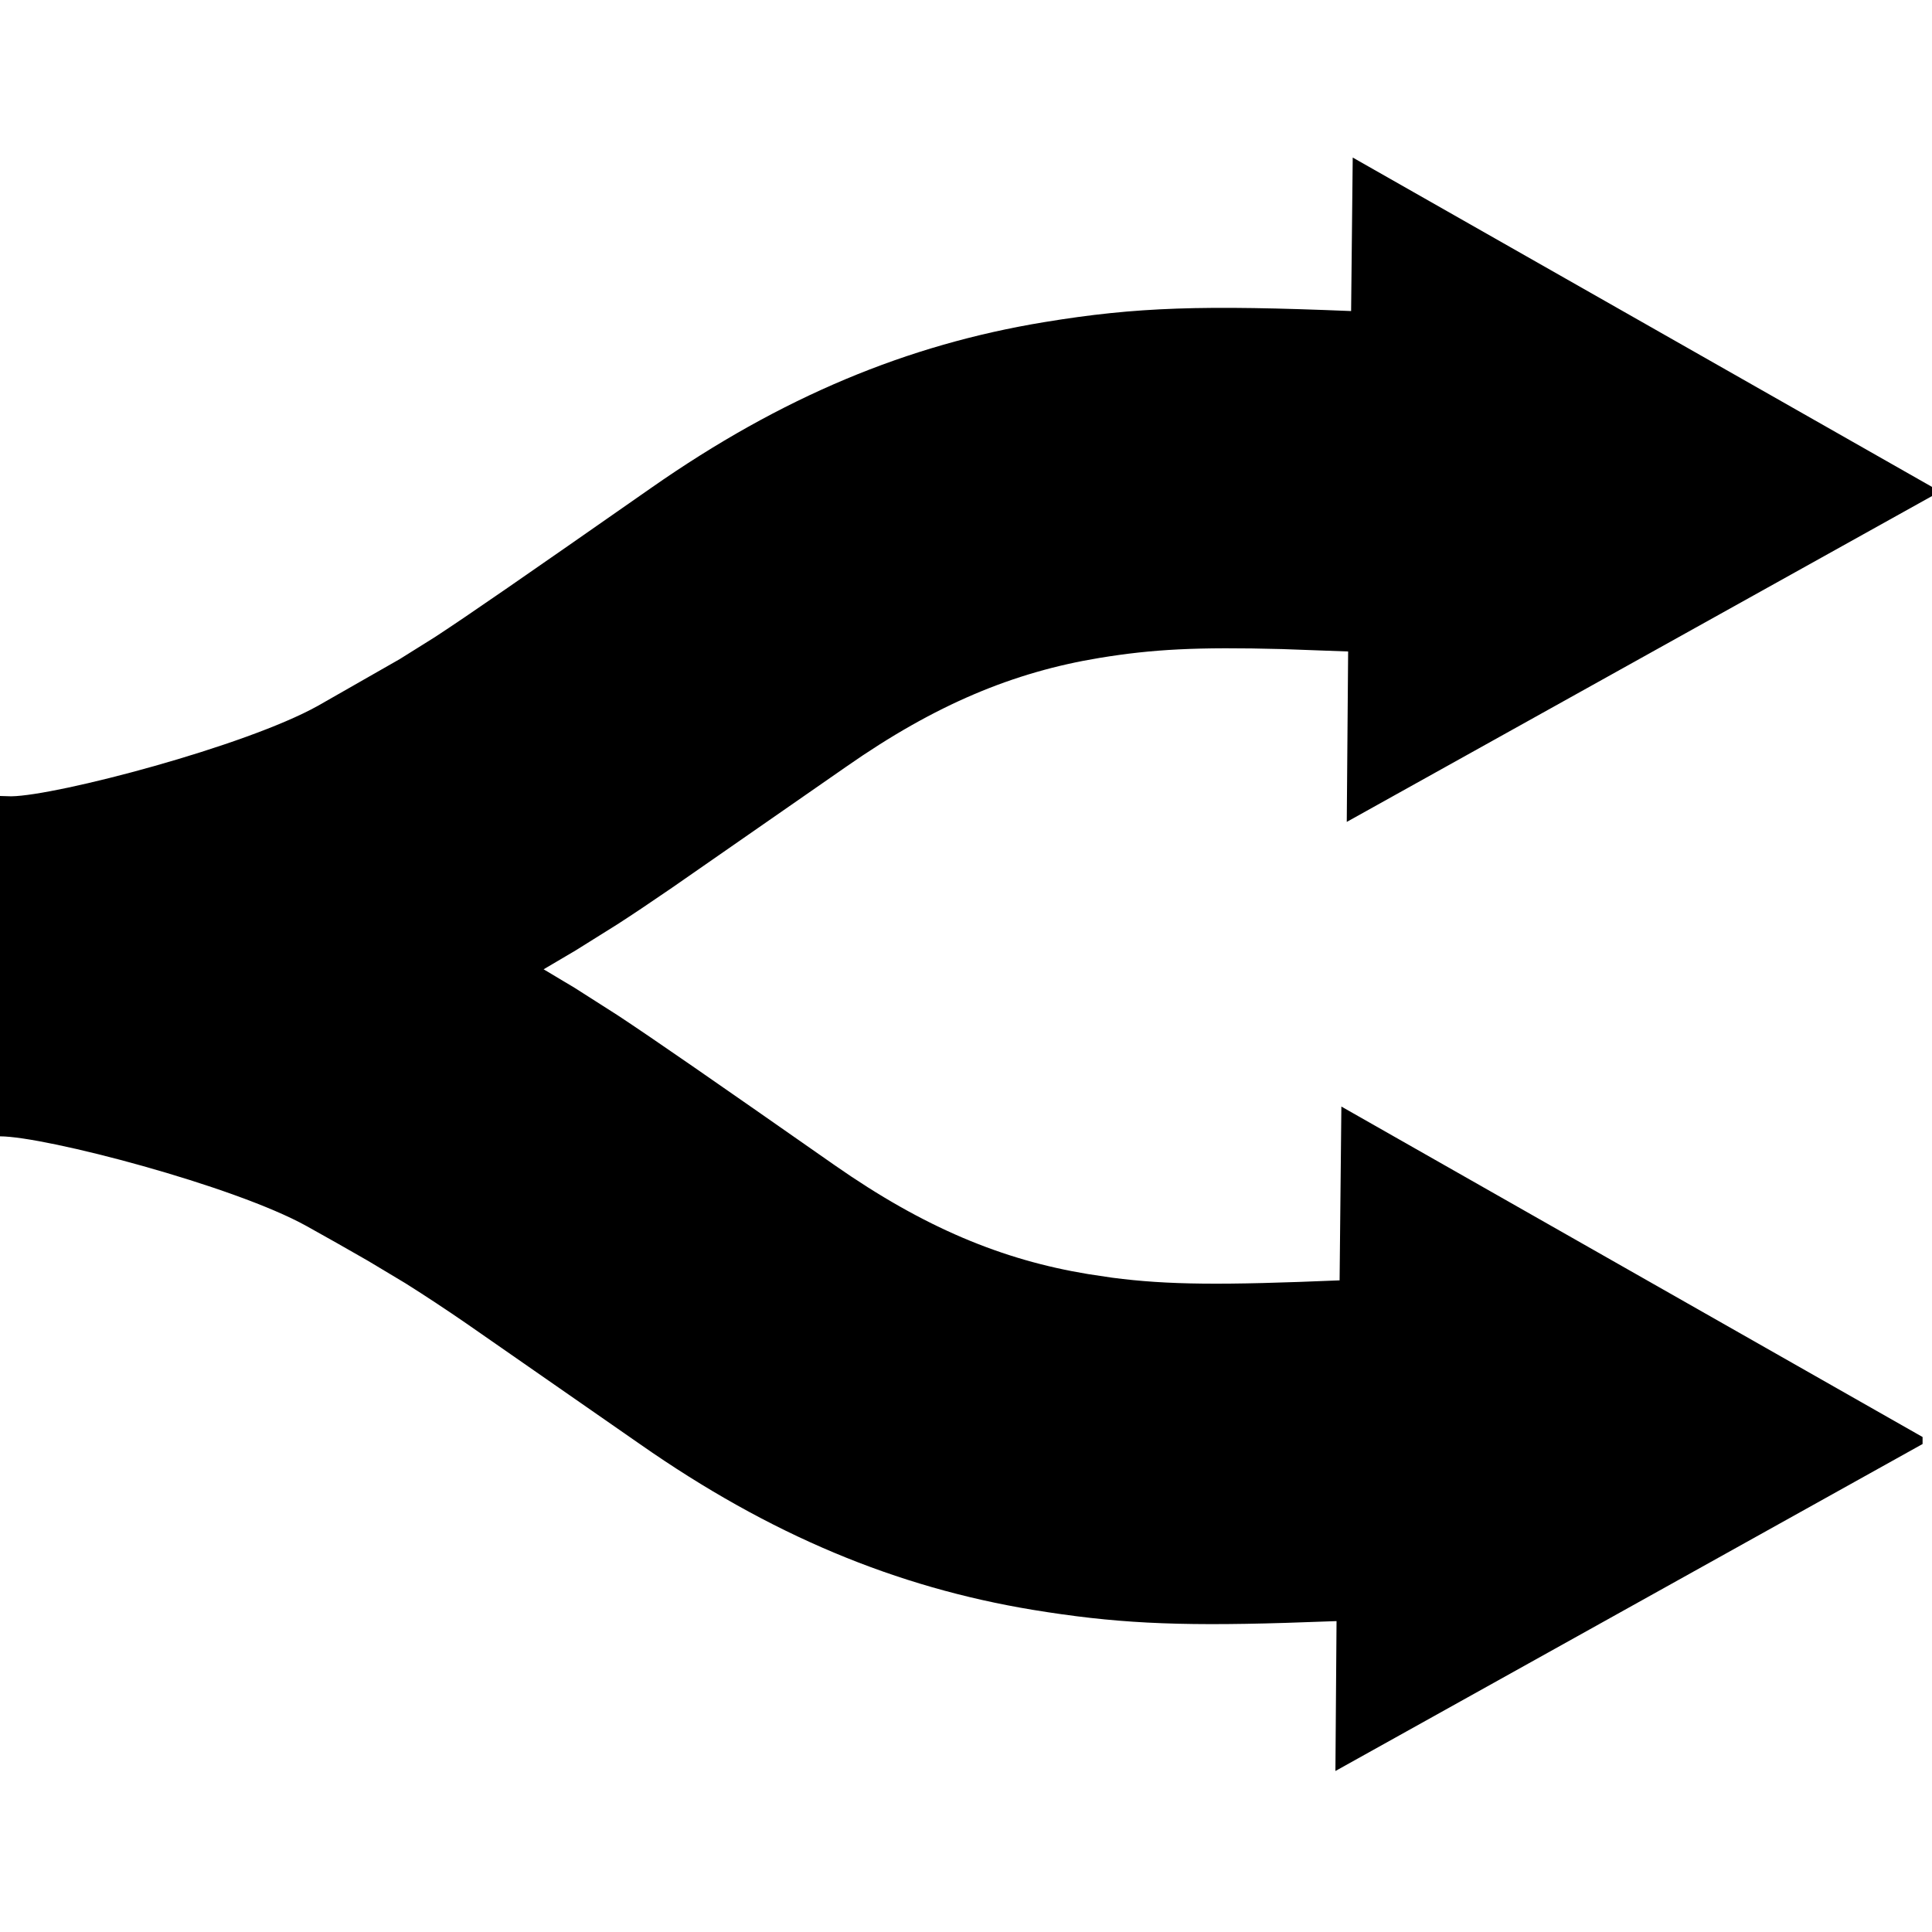
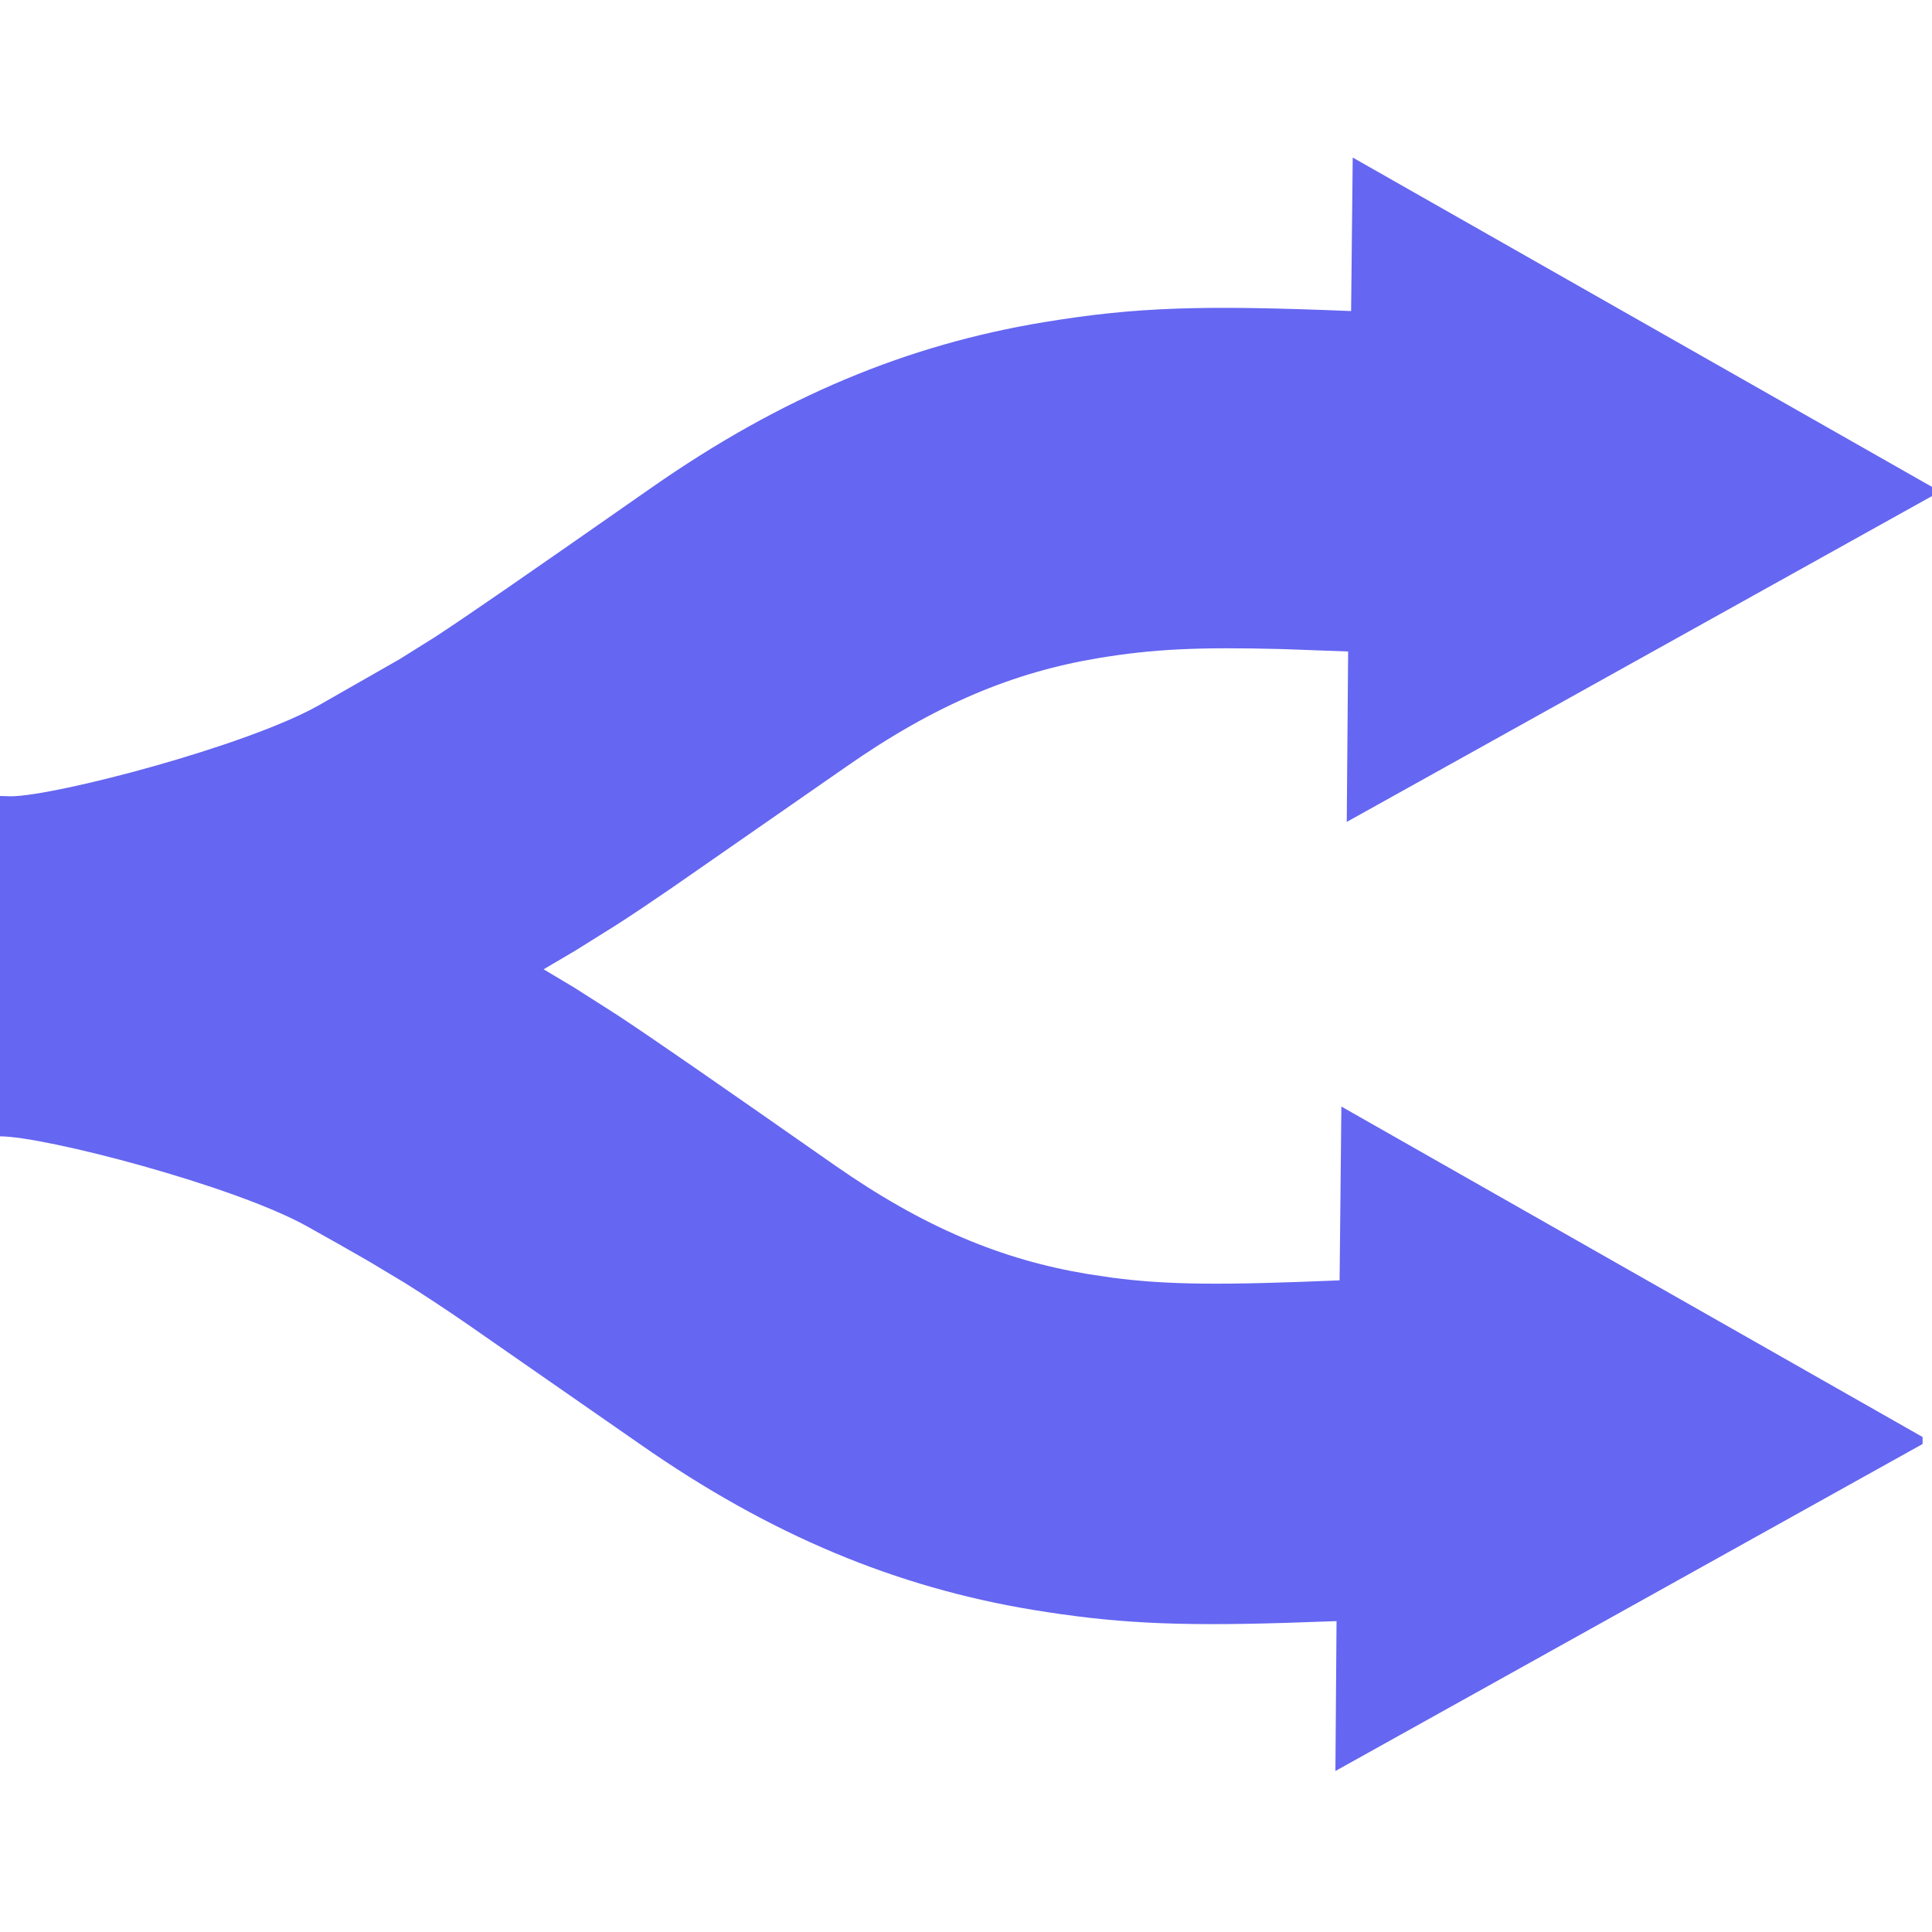
- <svg xmlns="http://www.w3.org/2000/svg" fill="currentColor" fill-rule="evenodd" height="1em" style="flex:none;line-height:1" viewBox="0 0 24 24" width="1em">
+ <svg xmlns="http://www.w3.org/2000/svg" fill="#6566F1" fill-rule="evenodd" height="1em" style="flex:none;line-height:1" viewBox="0 0 24 24" width="1em">
  <path d="M16.804 1.957l7.22 4.105v.087L16.73 10.21l.017-2.117-.821-.03c-1.059-.028-1.611.002-2.268.11-1.064.175-2.038.577-3.147 1.352L8.345 11.03c-.284.195-.495.336-.68.455l-.515.322-.397.234.385.23.53.338c.476.314 1.17.796 2.701 1.866 1.11.775 2.083 1.177 3.147 1.352l.3.045c.694.091 1.375.094 2.825.033l.022-2.159 7.22 4.105v.087L16.589 22l.014-1.862-.635.022c-1.386.042-2.137.002-3.138-.162-1.694-.28-3.26-.926-4.881-2.059l-2.158-1.5a21.997 21.997 0 00-.755-.498l-.467-.28a55.927 55.927 0 00-.76-.43C2.908 14.73.563 14.116 0 14.116V9.888l.14.004c.564-.007 2.91-.622 3.809-1.124l1.016-.58.438-.274c.428-.28 1.072-.726 2.686-1.853 1.621-1.133 3.186-1.78 4.881-2.059 1.152-.19 1.974-.213 3.814-.138l.02-1.907z" />
</svg>
